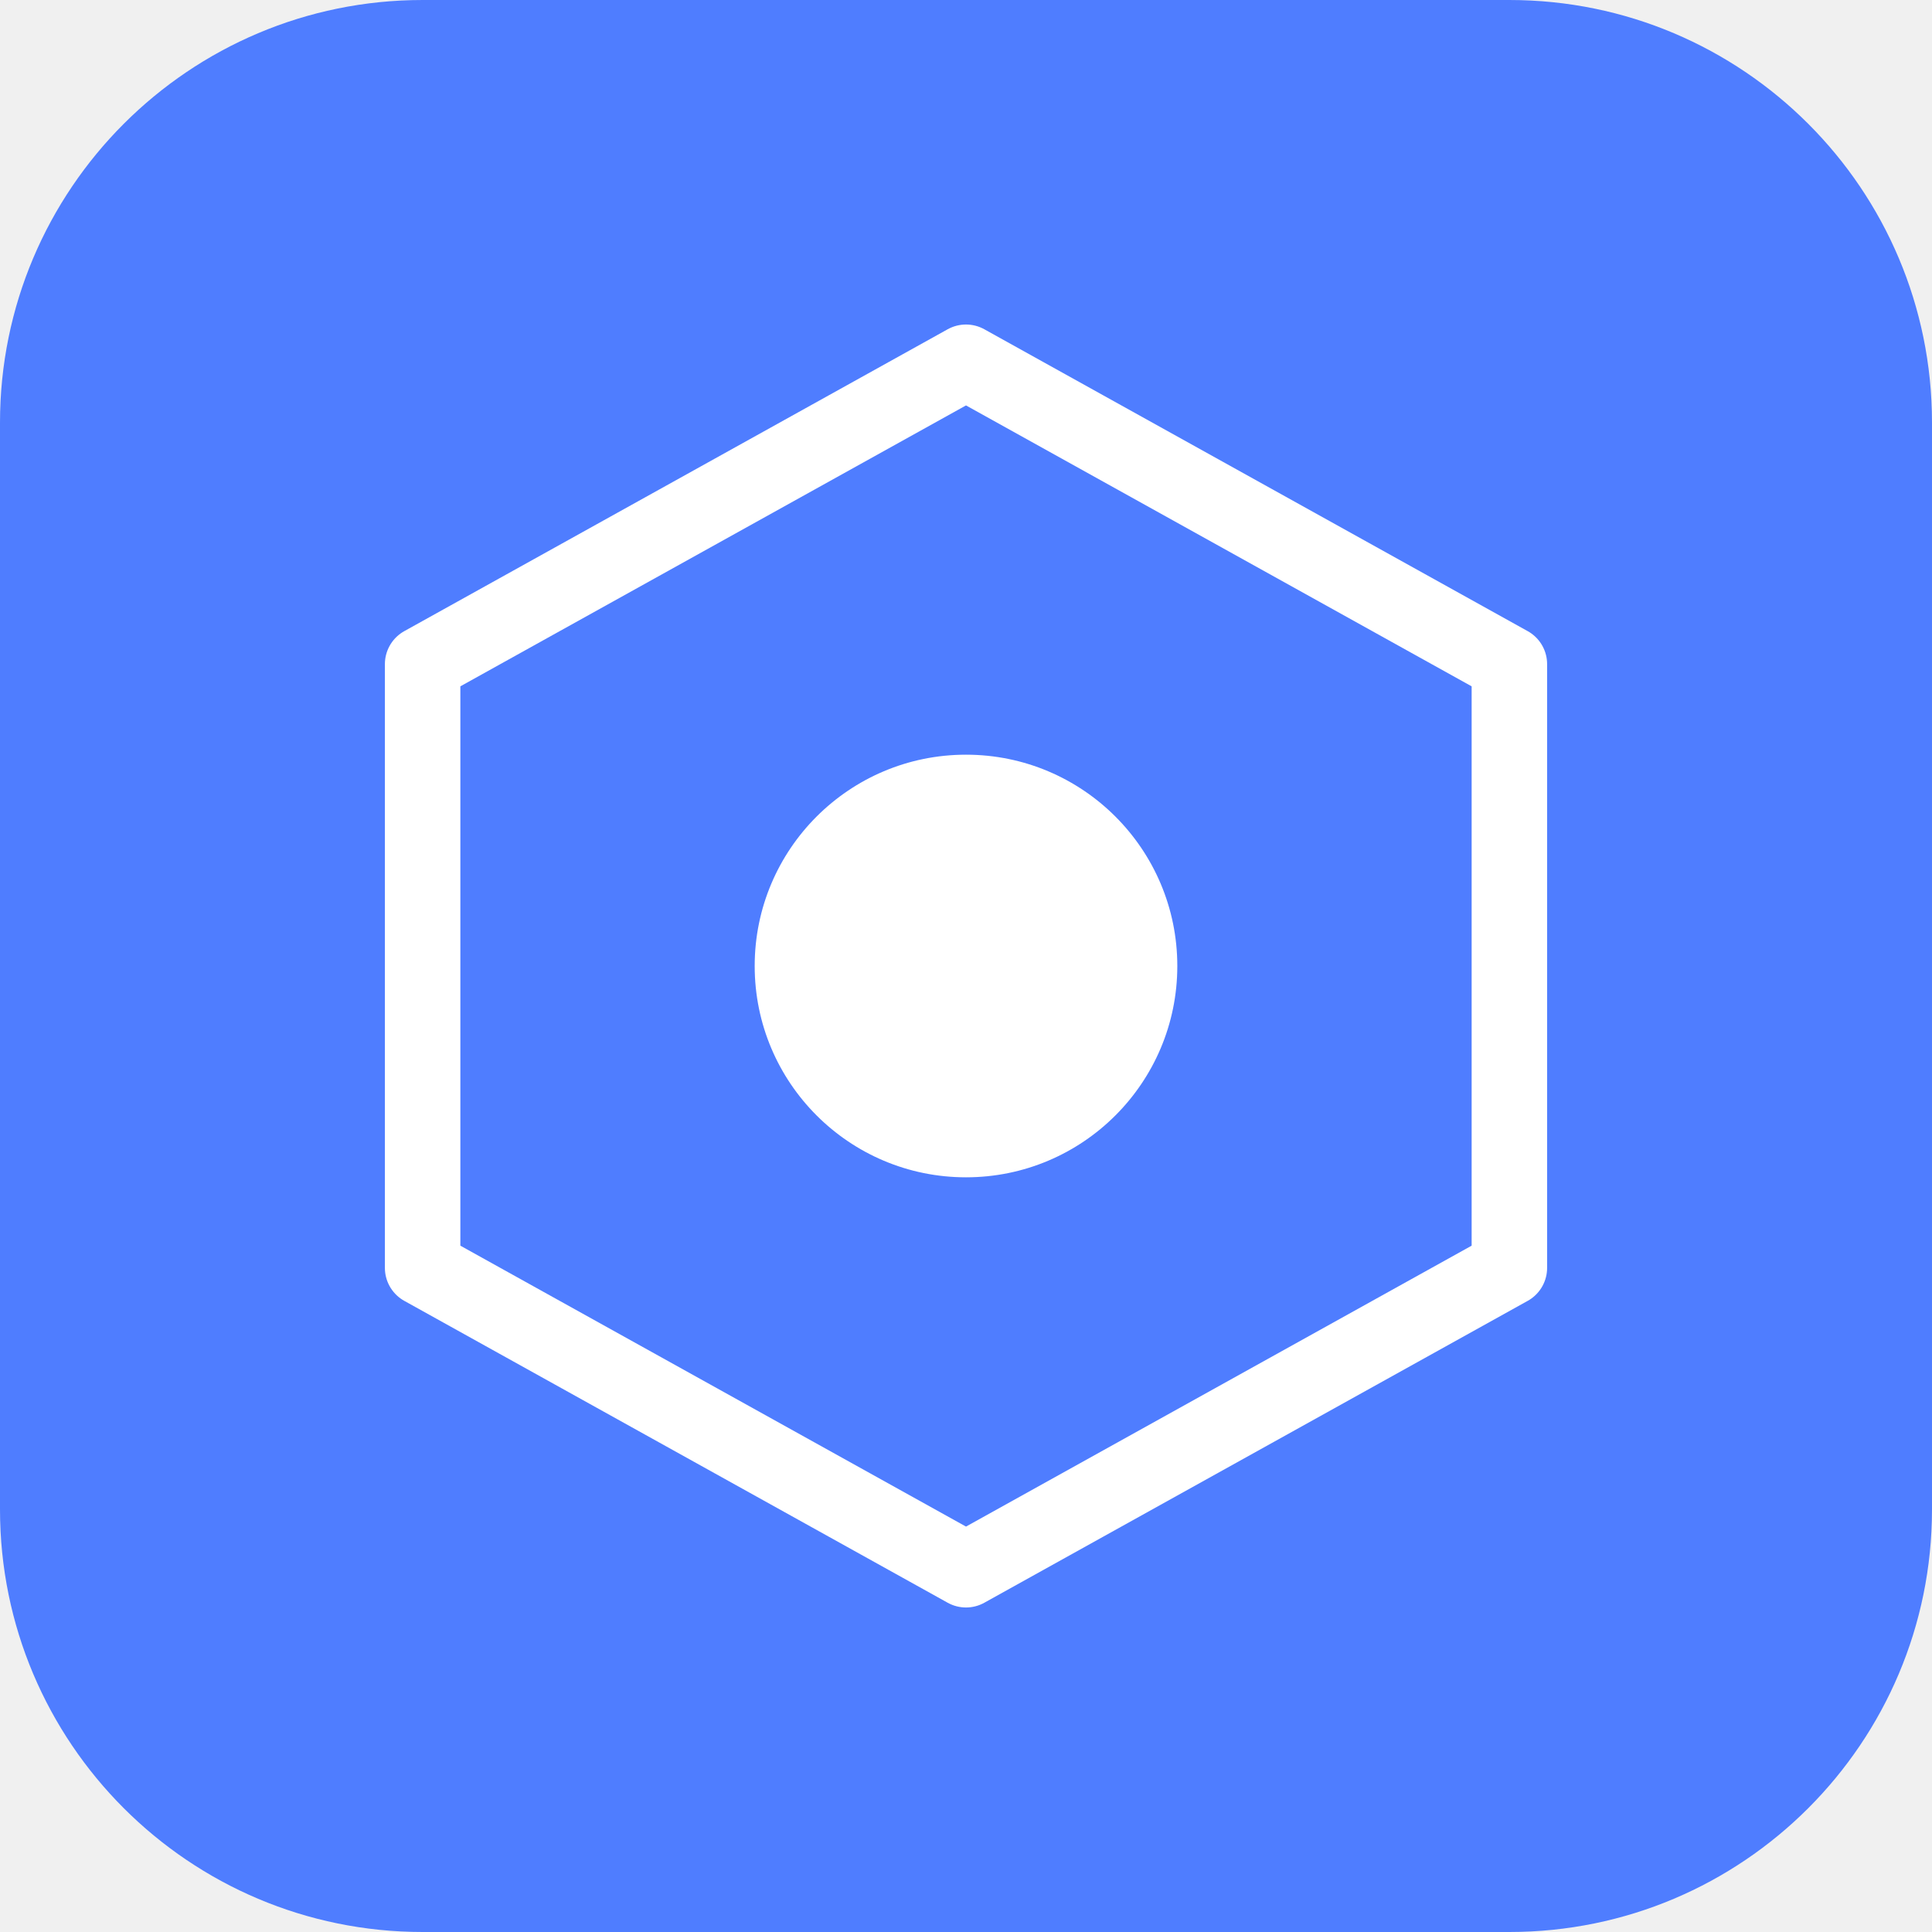
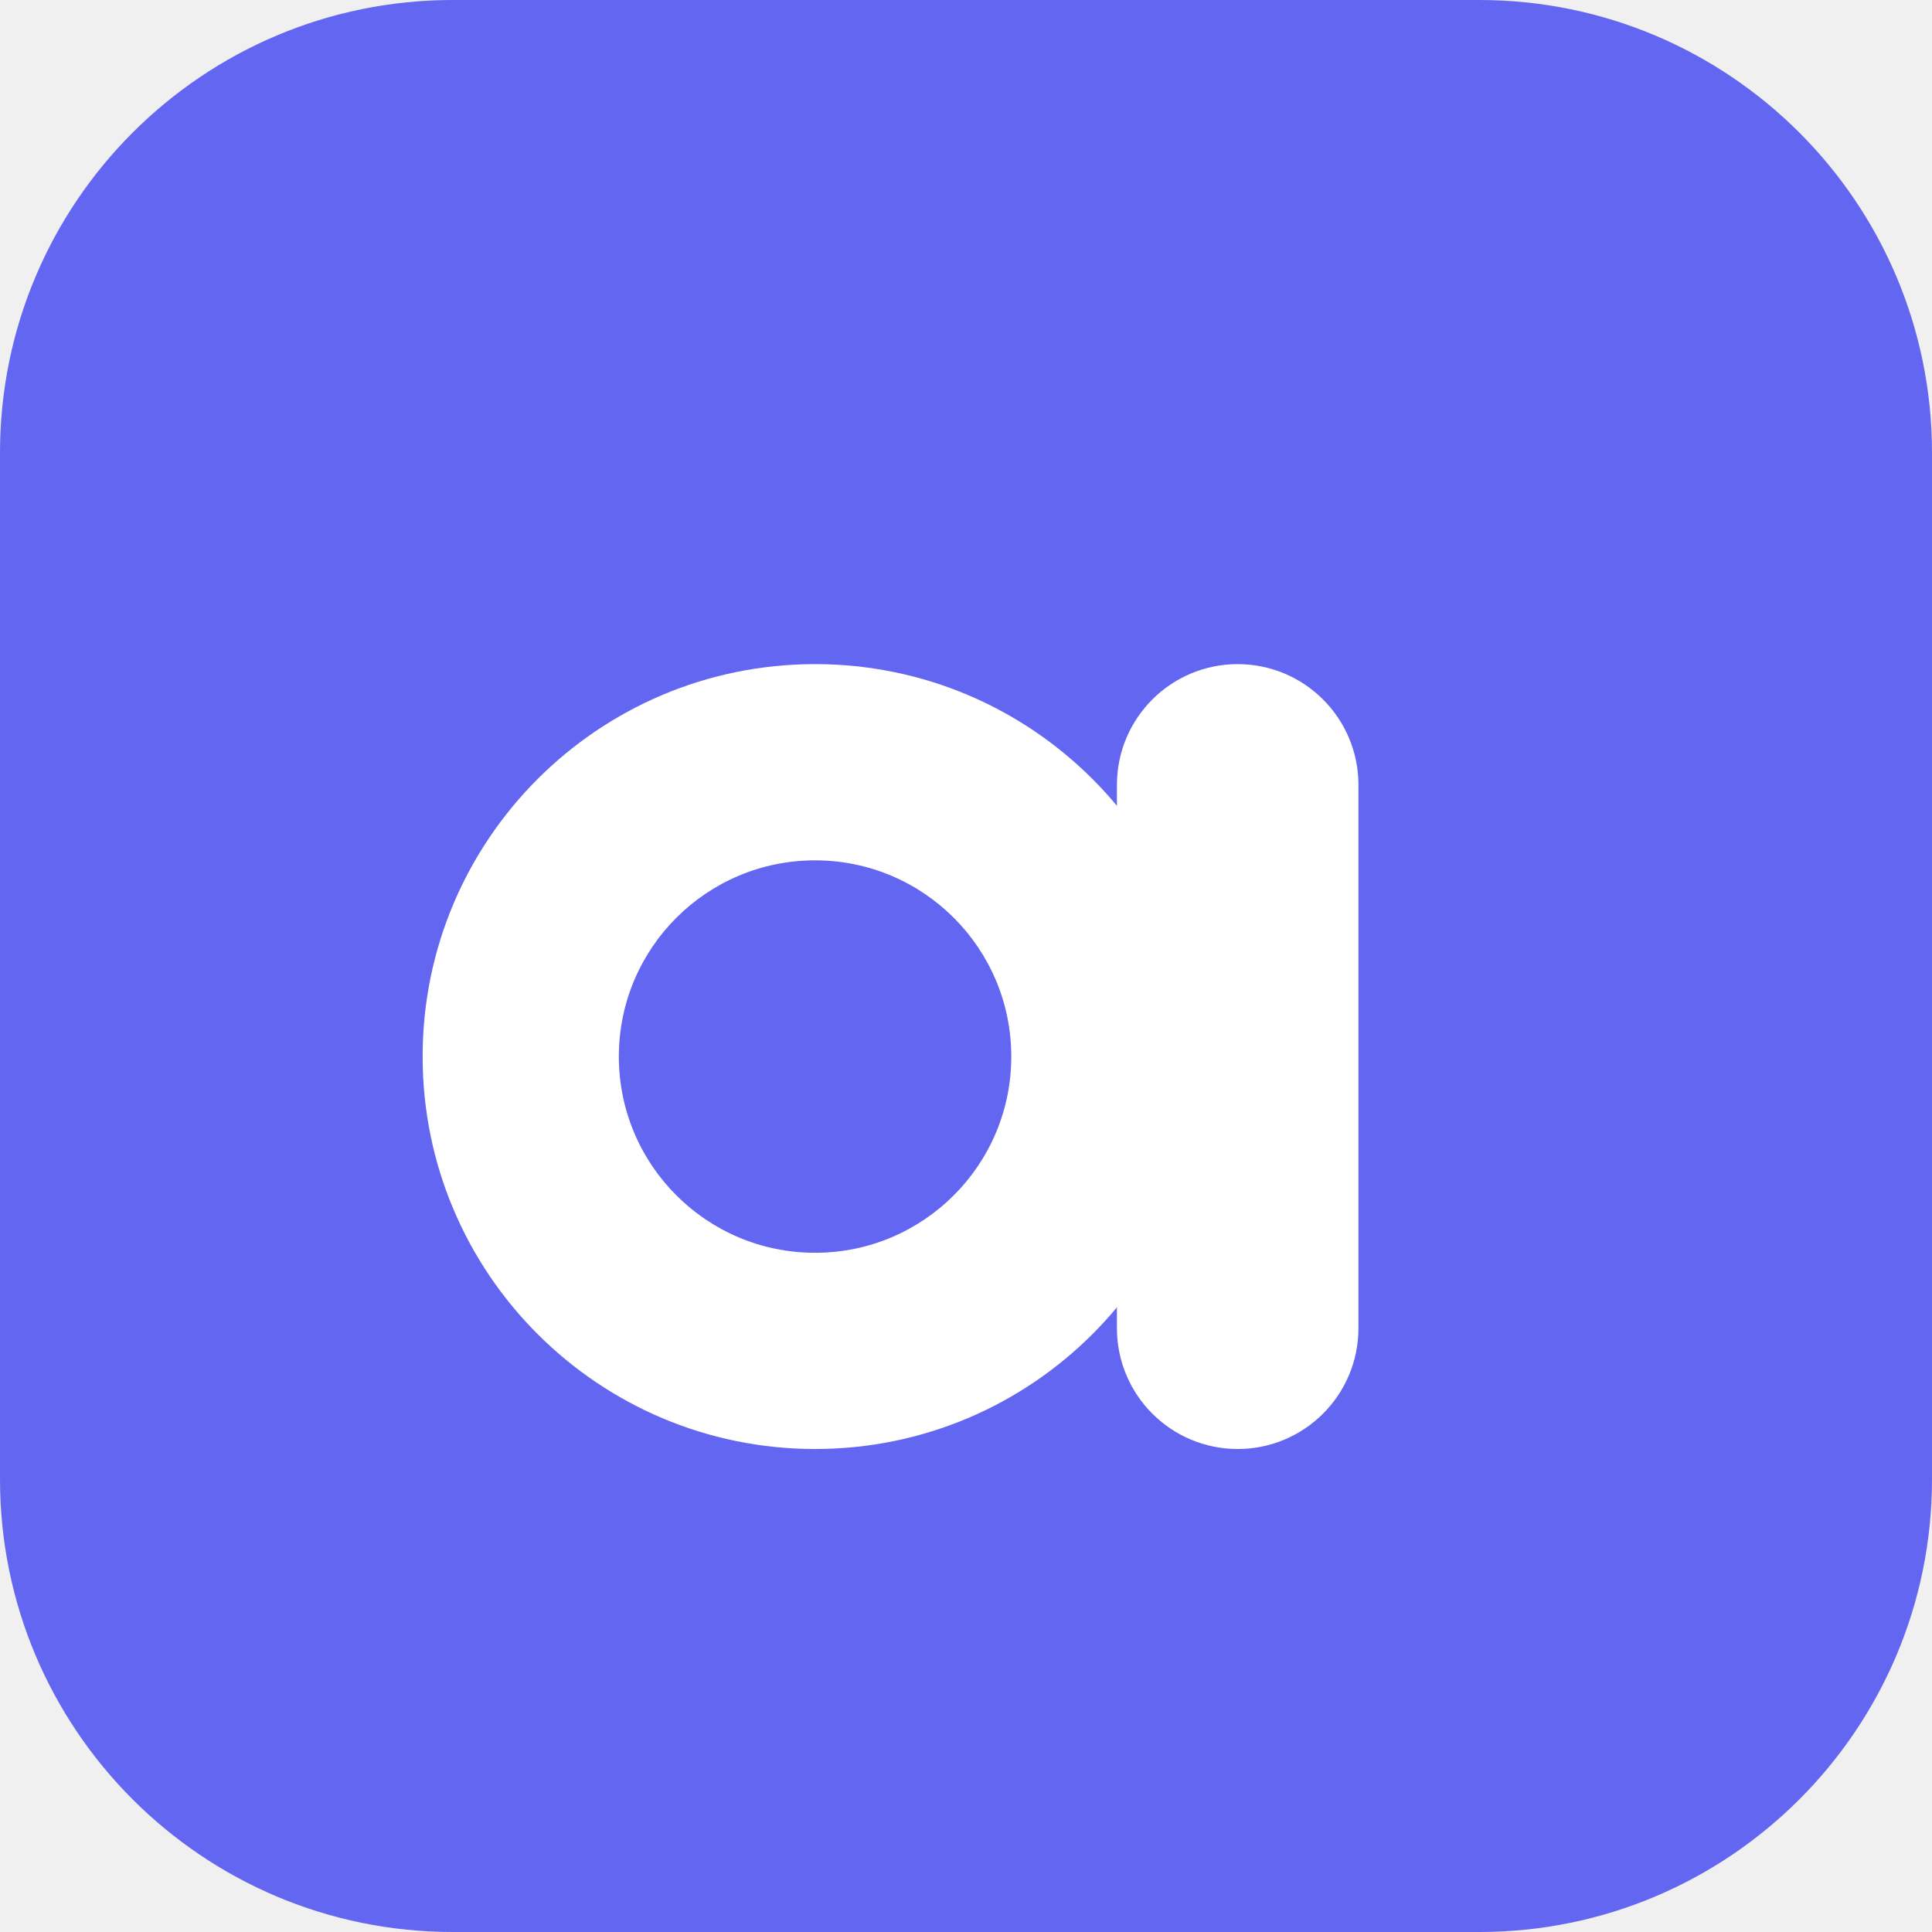
- <svg xmlns="http://www.w3.org/2000/svg" viewBox="0 0 64 64">
-   <rect width="64" height="64" rx="14" fill="#4f7dff" />
-   <path d="M32 12L50 22V42L32 52L14 42V22L32 12Z" stroke="white" stroke-width="2.5" fill="none" stroke-linejoin="round" />
-   <circle cx="32" cy="32" r="7" fill="white" />
+ <svg xmlns="http://www.w3.org/2000/svg" viewBox="0 0 64 64" role="img" aria-label="Ankayma">
+   <rect width="64" height="64" rx="15" fill="#6366f1" />
+   <g fill="#ffffff">
+     <path fill-rule="evenodd" d="M27 22 a13 13 0 1 0 0 26 a13 13 0 1 0 0 -26 Z M27 28.5 a6.5 6.5 0 1 1 0 13 a6.5 6.5 0 1 1 0 -13 Z" />
+     <rect x="37" y="22" width="8" height="26" rx="4" />
+   </g>
</svg>
